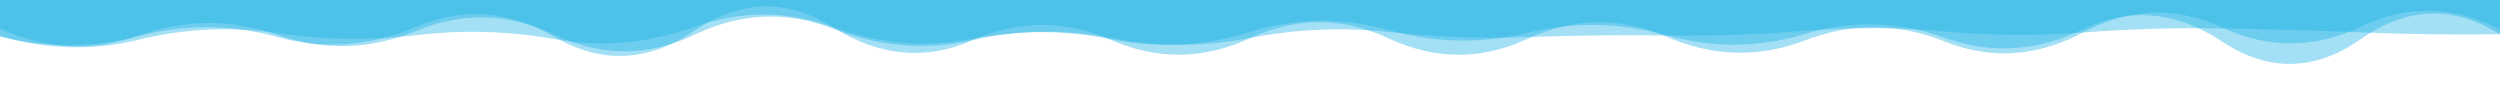
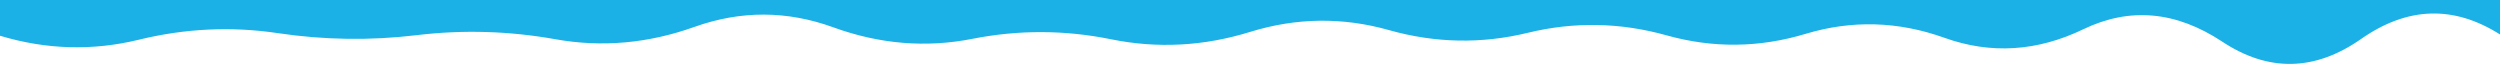
- <svg xmlns="http://www.w3.org/2000/svg" viewBox="0 0 3000 101" preserveAspectRatio="xMidYMid" width="3000" height="101" style="shape-rendering:auto;display:block;background-position-x:0%;background-position-y:0%;background-size:auto;background-origin:padding-box;background-clip:border-box;fill:rgb(0, 0, 0);stroke:none;transform:none;opacity:1;background:scroll rgb(255, 255, 255) none  repeat;width:3000px;height:101px;;animation:none">
-   <g style="fill:rgb(0, 0, 0);stroke:none;transform:none;opacity:1;;animation:none">
-     <linearGradient y2="0" y1="0" x2="1" x1="0" id="lg-67d46l2k7xq" style="fill:rgb(0, 0, 0);stroke:none;transform:none;opacity:1;;animation:none">
-       <stop offset="0" stop-color="#1bb1e6" style="fill:rgb(0, 0, 0);stroke:none;transform:none;opacity:1;;animation:none" />
-       <stop offset="1" stop-color="#1bb1e6" style="fill:rgb(0, 0, 0);stroke:none;transform:none;opacity:1;;animation:none" />
-     </linearGradient>
-     <path opacity="0.4" fill="url(#lg-67d46l2k7xq)" d="M 0 0 L 0 42.88 Q 83.33 67.96 166.67 47.64 T 333.33 39.75 T 500 42.19 T 666.67 47.11 T 833.33 32.28 T 1000 32.79 T 1166.67 46.62 T 1333.33 47.13 T 1500 38.32 T 1666.67 36.09 T 1833.33 39.36 T 2000 42.43 T 2166.67 40.62 T 2333.33 45.35 T 2500 35.08 T 2666.67 49.97 T 2833.33 46.74 T 3000 41.34 L 3000 0 Z" style="fill:url('#lg-67d46l2k7xq');stroke:none;transform:none;opacity:0.4;;animation:none" />
-     <path opacity="0.4" fill="url(#lg-67d46l2k7xq)" d="M 0 0 L 0 43.99 Q 83.33 64.91 166.67 43.24 T 333.33 44.5 T 500 32.02 T 666.67 44.85 T 833.33 36.91 T 1000 32.94 T 1166.67 48.36 T 1333.33 47.95 T 1500 45.84 T 1666.67 46.2 T 1833.33 46.54 T 2000 44.12 T 2166.67 48.29 T 2333.33 49.71 T 2500 38.82 T 2666.67 33.07 T 2833.33 32 T 3000 35.39 L 3000 0 Z" style="fill:url('#lg-67d46l2k7xq');stroke:none;transform:none;opacity:0.4;;animation:none" />
-     <path opacity="0.4" fill="url(#lg-67d46l2k7xq)" d="M 0 0 L 0 34.17 Q 83.33 72.27 166.67 42.59 T 333.33 41.99 T 500 36.84 T 666.67 41.98 T 833.33 41.7 T 1000 34.53 T 1166.67 48.22 T 1333.33 45.6 T 1500 45.58 T 1666.67 38.42 T 1833.33 44.49 T 2000 42.58 T 2166.67 36.92 T 2333.33 37.77 T 2500 38.98 T 2666.67 34.1 T 2833.33 38.89 T 3000 41.08 L 3000 0 Z" style="fill:url('#lg-67d46l2k7xq');stroke:none;transform:none;opacity:0.4;;animation:none" />
-     <g style="fill:rgb(0, 0, 0);stroke:none;transform:none;opacity:1;;animation:none" />
+ <svg xmlns="http://www.w3.org/2000/svg" viewBox="0 0 3000 78" preserveAspectRatio="xMidYMid" width="3000" height="78" style="         shape-rendering: auto;         display: block;         background-position-x: 0%;         background-position-y: 0%;         background-size: auto;         background-origin: padding-box;         background-clip: border-box;         stroke: none;         transform: none;         opacity: 1;         animation: none     ">
+   <g style="stroke:none;transform:none;opacity:1;;animation:none">
+     <path opacity="1" fill="#1bb1e6" d="M 0 0 L 0 42.88 Q 83.33 67.96 166.67 47.64 T 333.33 39.75 T 500 42.19 T 666.67 47.11 T 833.33 32.28 T 1000 32.79 T 1166.67 46.62 T 1333.33 47.13 T 1500 38.32 T 1666.67 36.09 T 1833.33 39.36 T 2000 42.43 T 2166.67 40.62 T 2333.33 45.35 T 2500 35.08 T 2666.67 49.97 T 2833.33 46.74 T 3000 41.34 L 3000 0 Z" style="stroke:none;transform:none;animation:none" />
  </g>
</svg>
